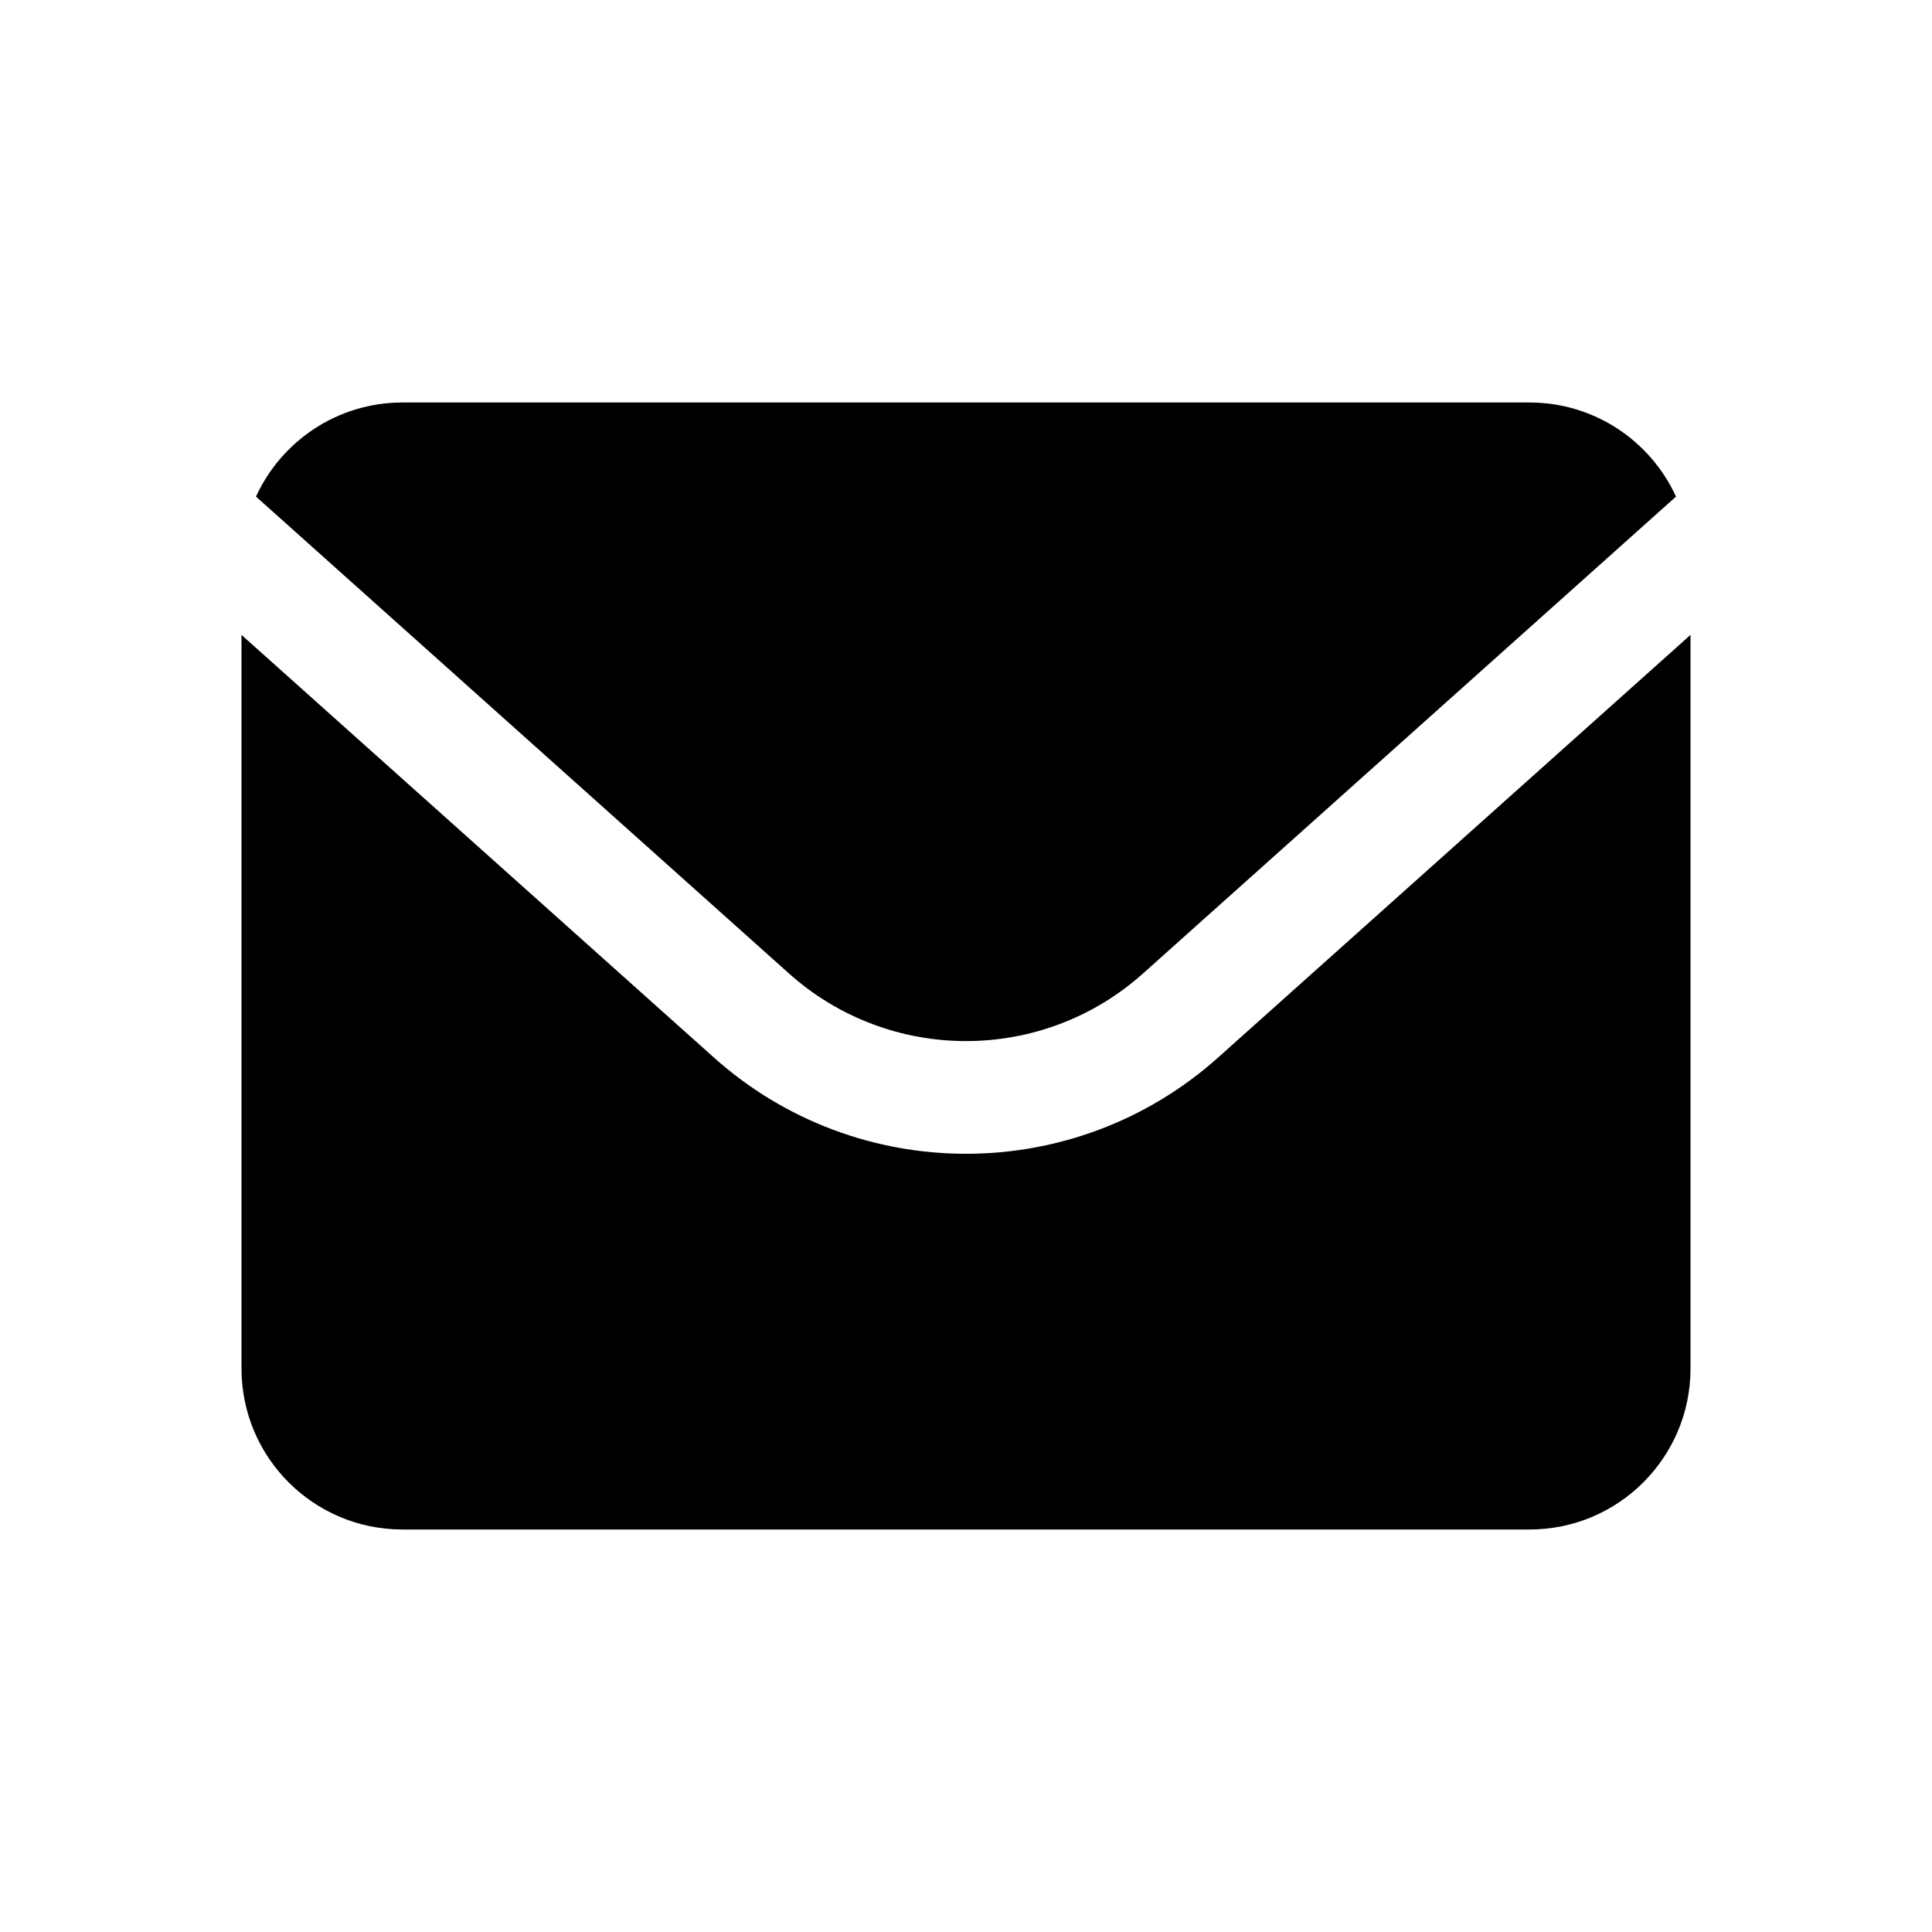
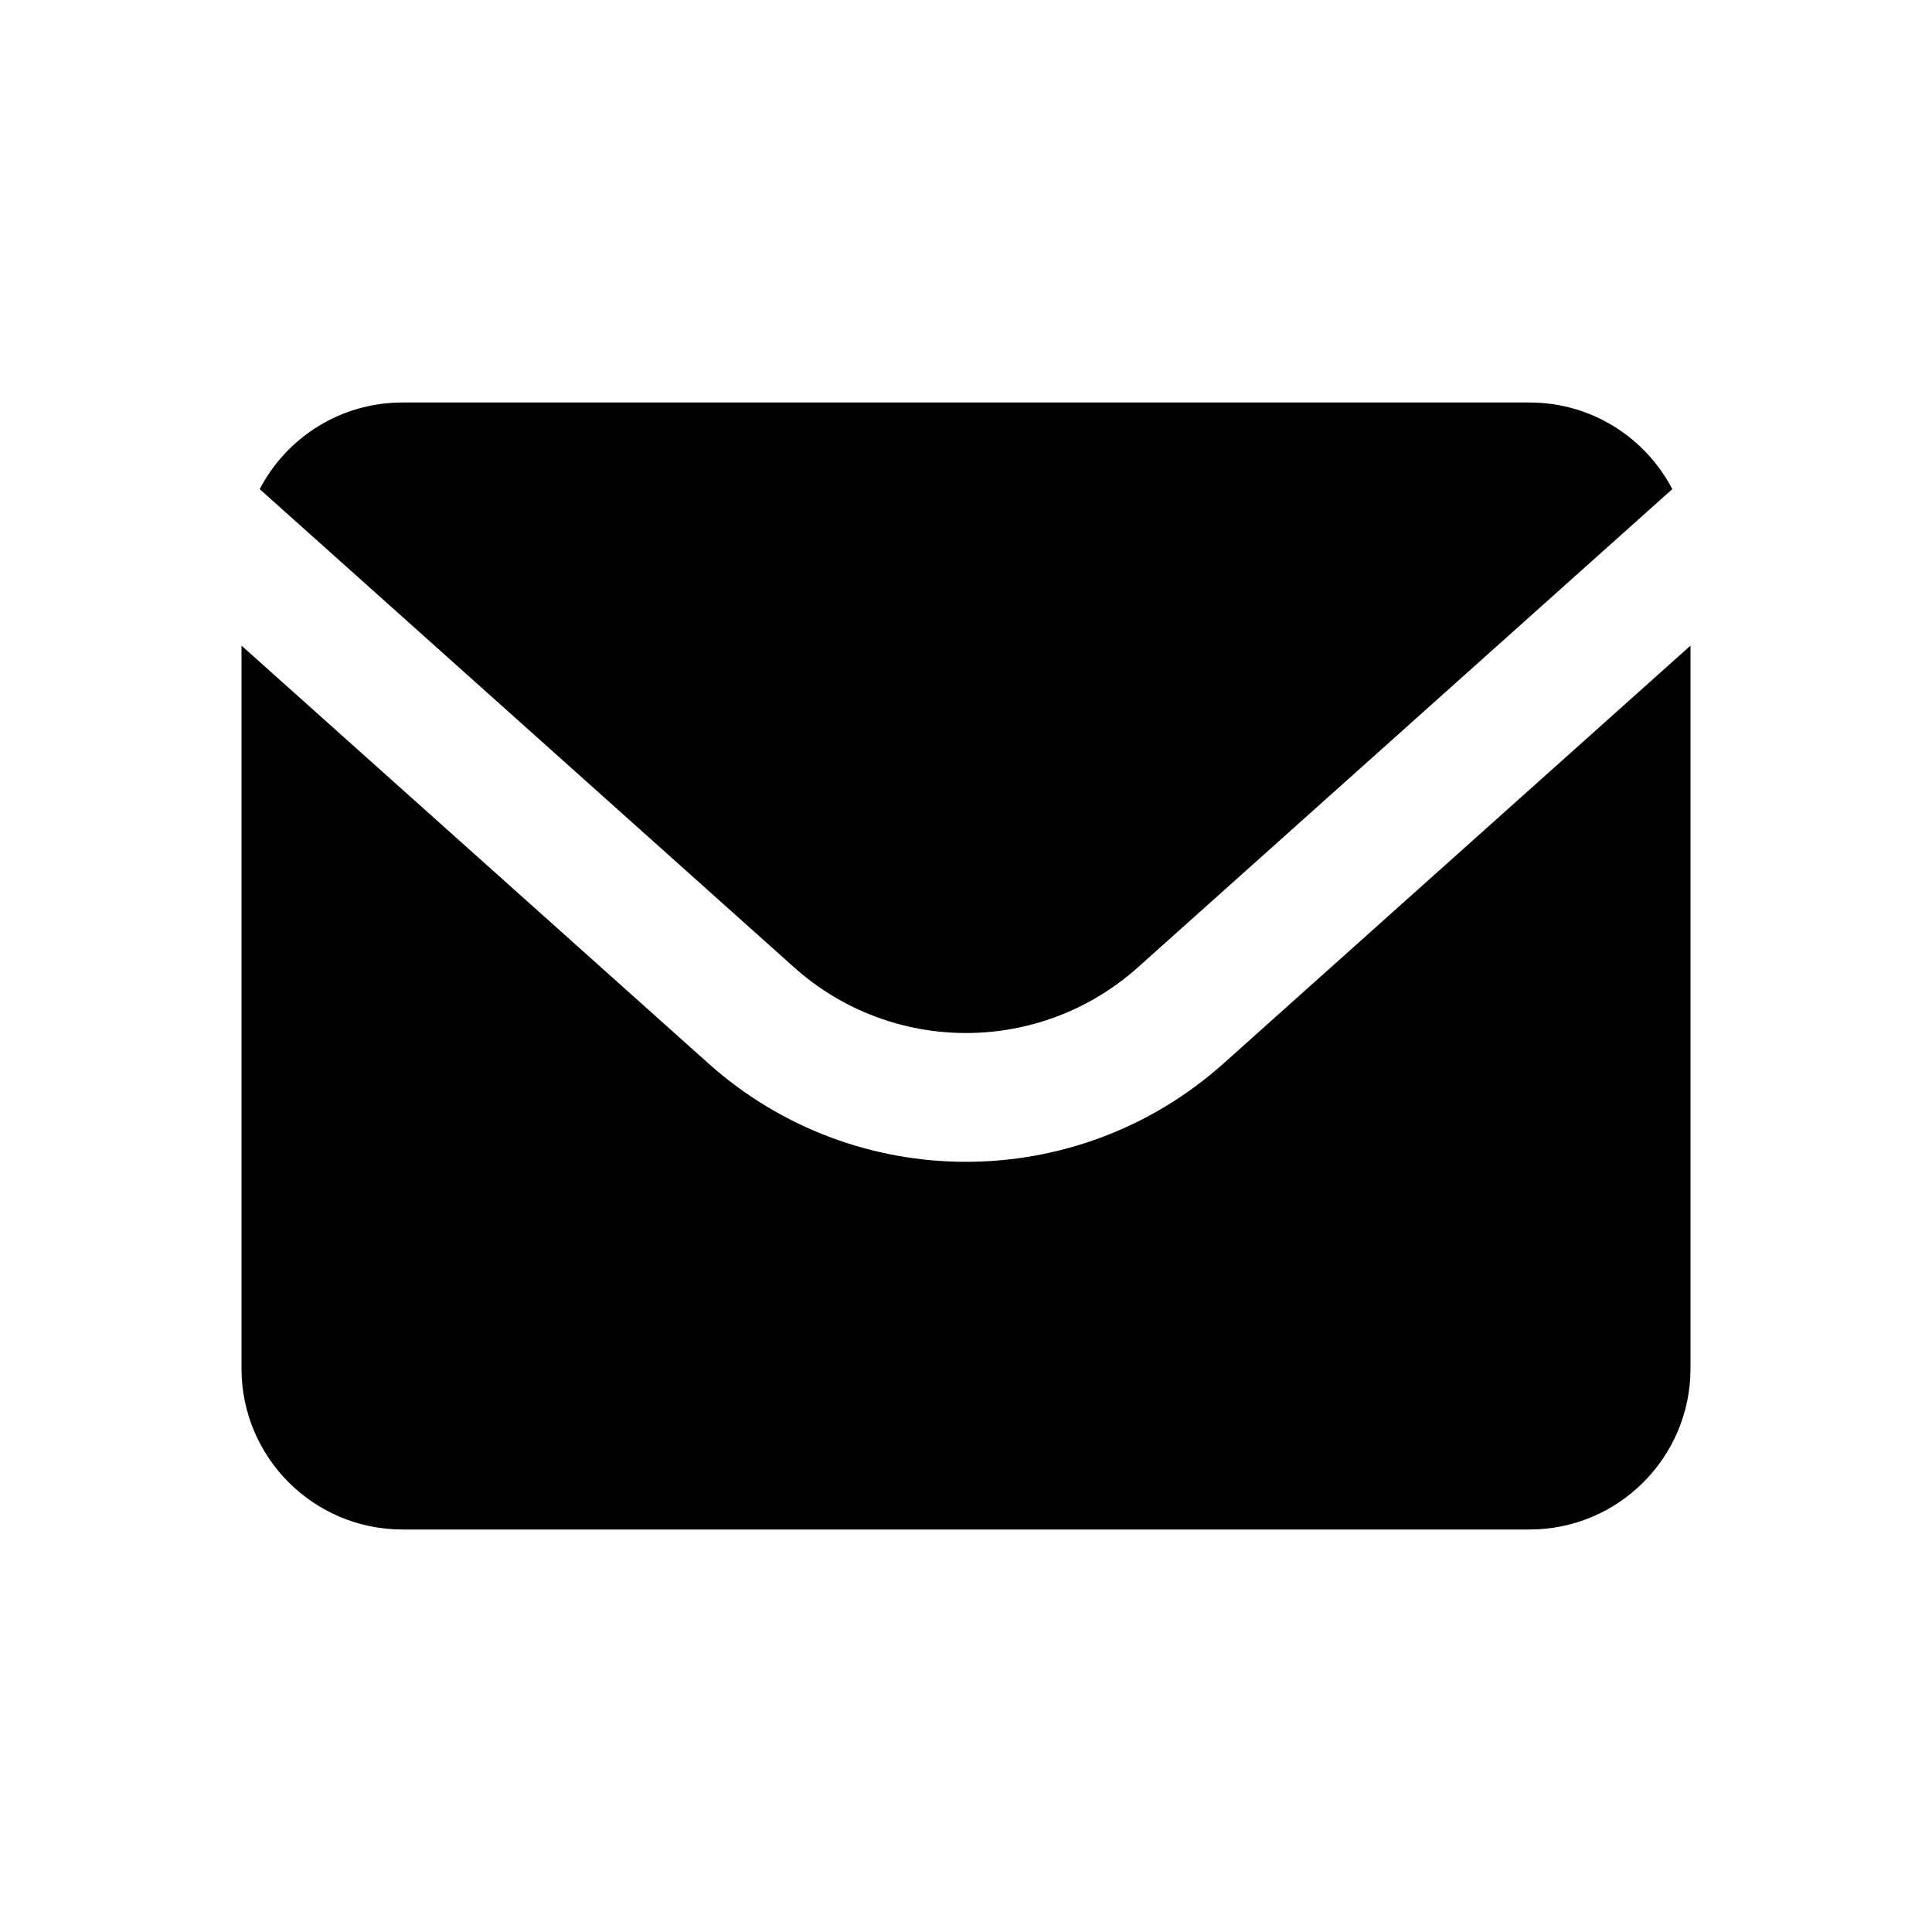
- <svg xmlns="http://www.w3.org/2000/svg" width="24" height="24" viewBox="0 0 24 24" fill="none">
-   <path fill-rule="evenodd" clip-rule="evenodd" d="M3 7.887V17C3 18.105 3.895 19 5 19H19C20.105 19 21 18.105 21 17V7.887L15.134 13.135C13.35 14.732 10.65 14.732 8.866 13.135L3 7.887ZM3.18 6.169L9.8 12.092C11.052 13.213 12.948 13.213 14.2 12.092L20.82 6.169C20.504 5.479 19.808 5 19 5H5C4.192 5 3.496 5.479 3.18 6.169Z" fill="black" />
+ <svg xmlns="http://www.w3.org/2000/svg" width="12" height="12" viewBox="0 0 12 12" fill="none">
+   <path fill-rule="evenodd" clip-rule="evenodd" d="M1.5 4.01V8.5C1.5 9.052 1.948 9.5 2.5 9.5H9.5C10.052 9.5 10.5 9.052 10.5 8.5V4.01L7.6 6.605C6.689 7.42 5.311 7.42 4.4 6.605L1.5 4.01ZM1.613 3.038L4.933 6.009C5.541 6.552 6.459 6.552 7.067 6.009L10.387 3.038C10.22 2.718 9.886 2.5 9.5 2.5H2.5C2.114 2.5 1.78 2.718 1.613 3.038Z" fill="black" />
</svg>
